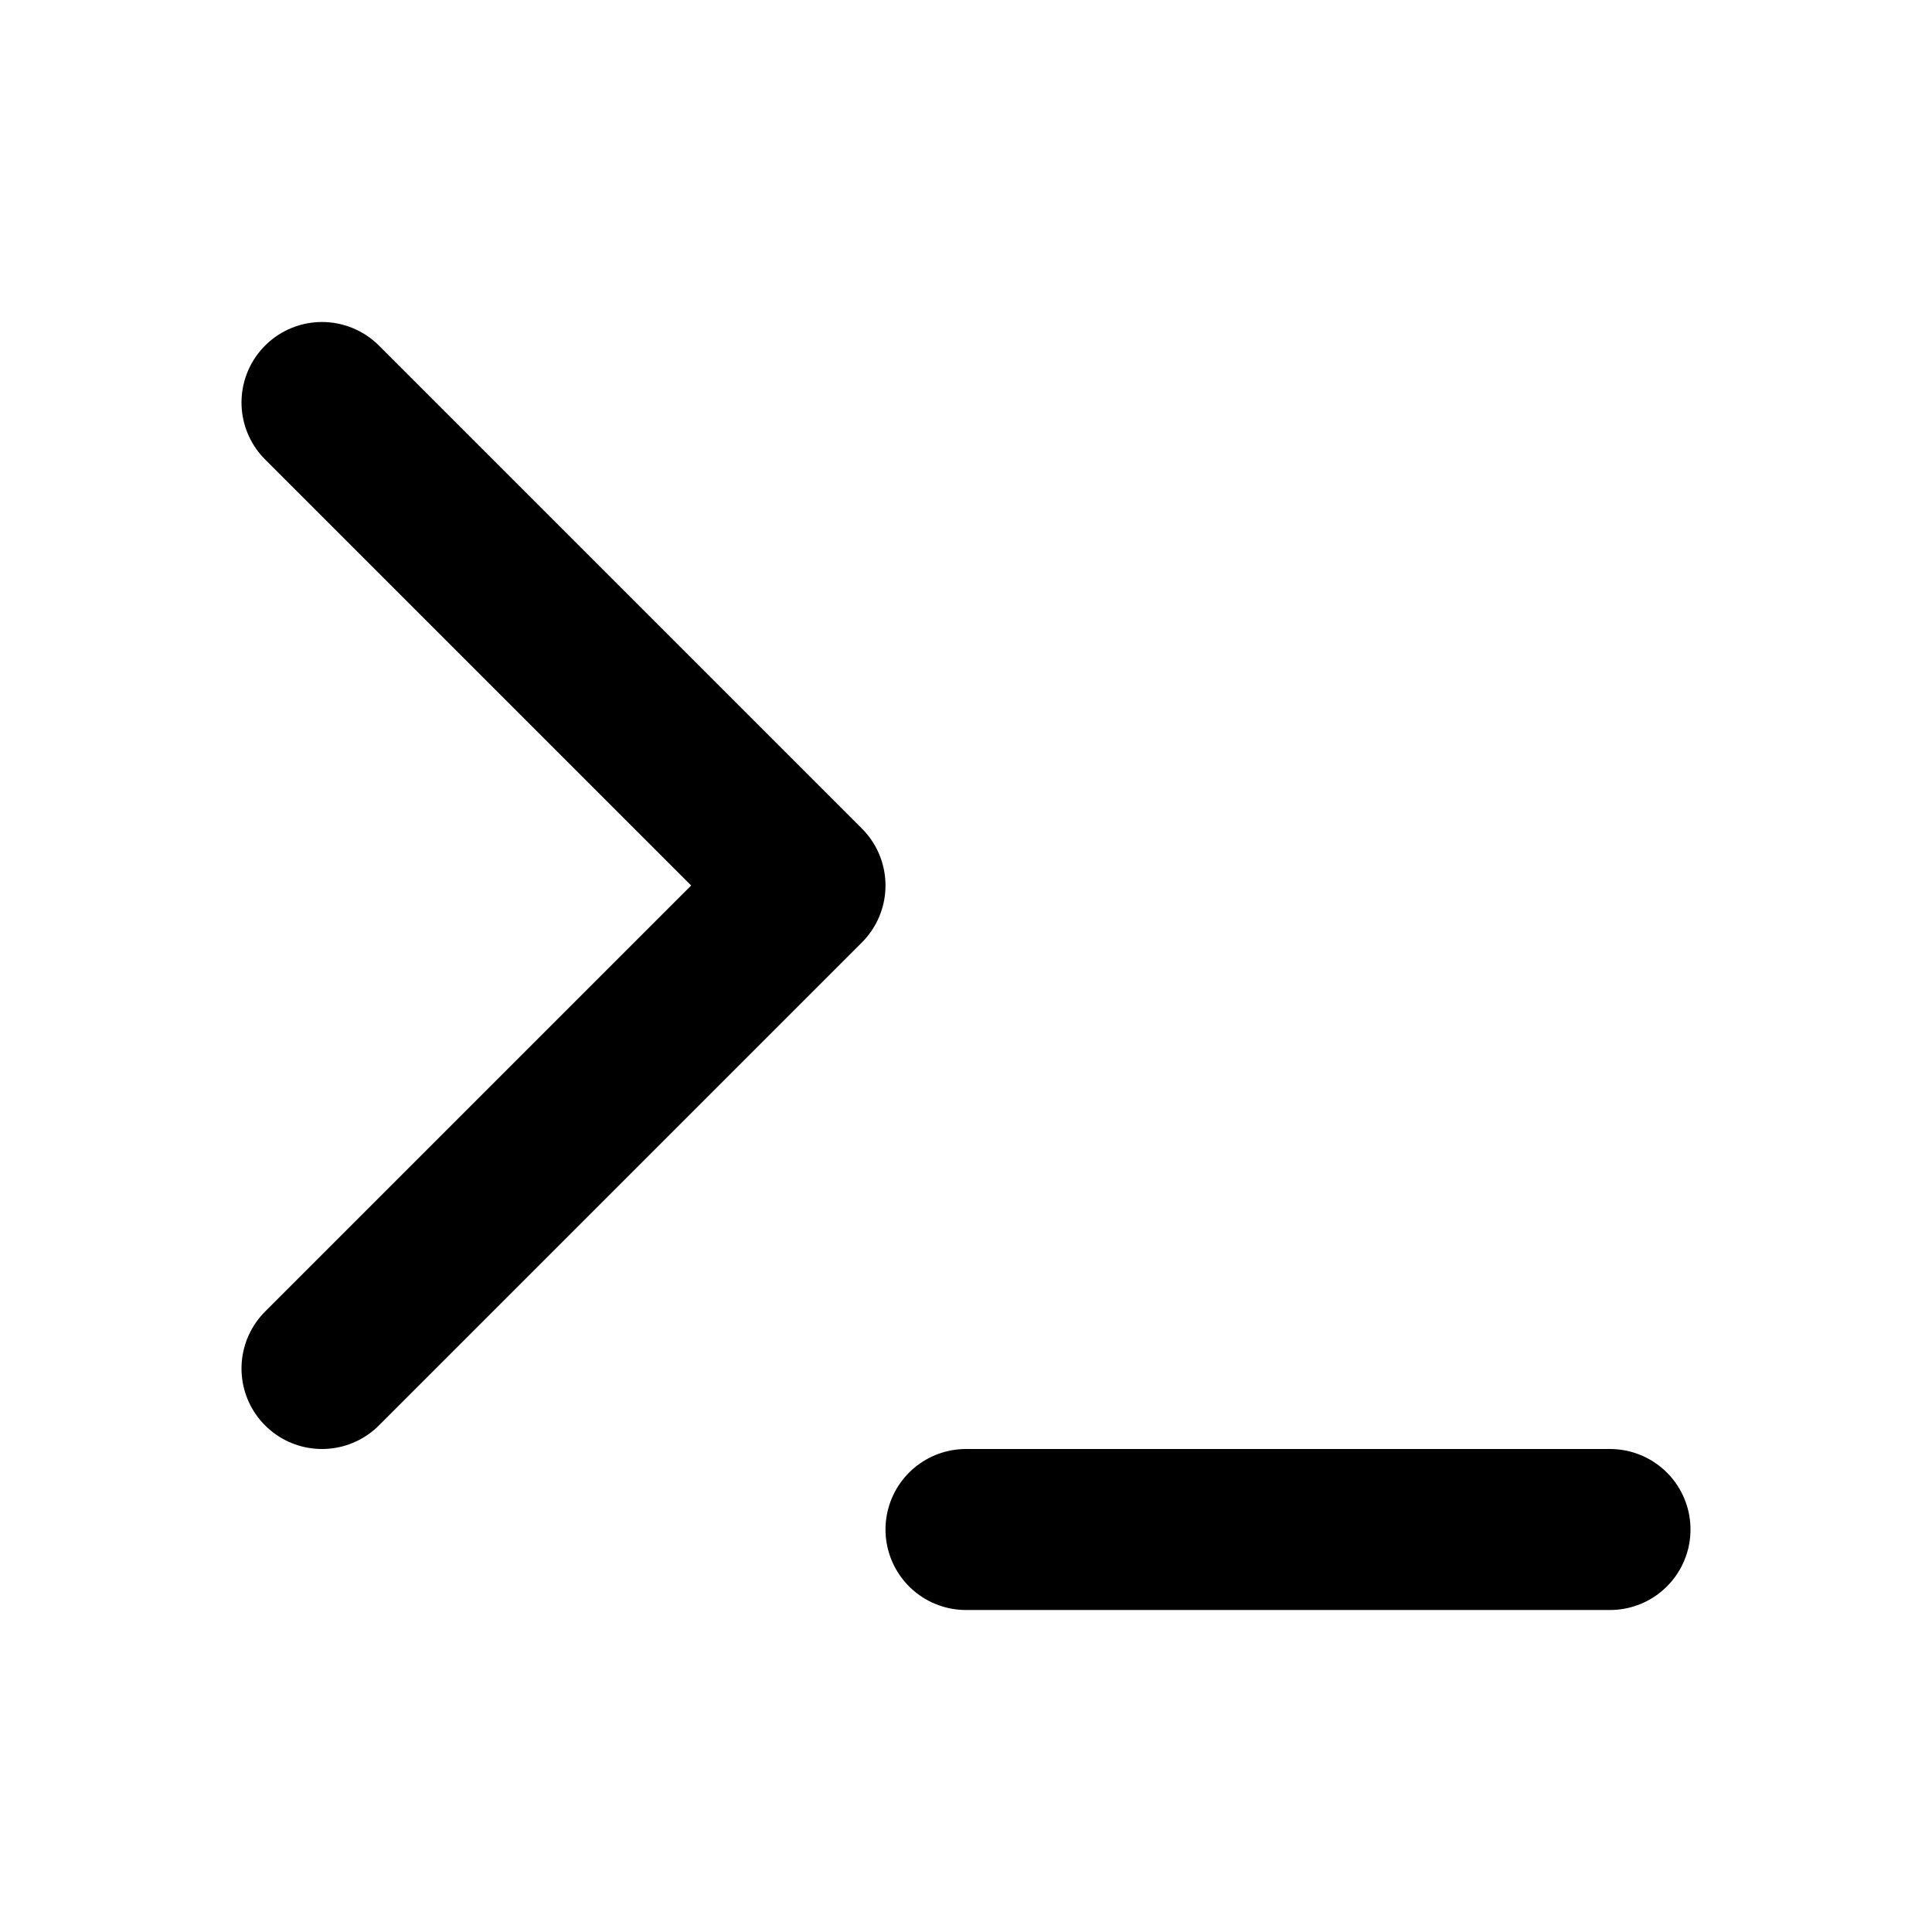
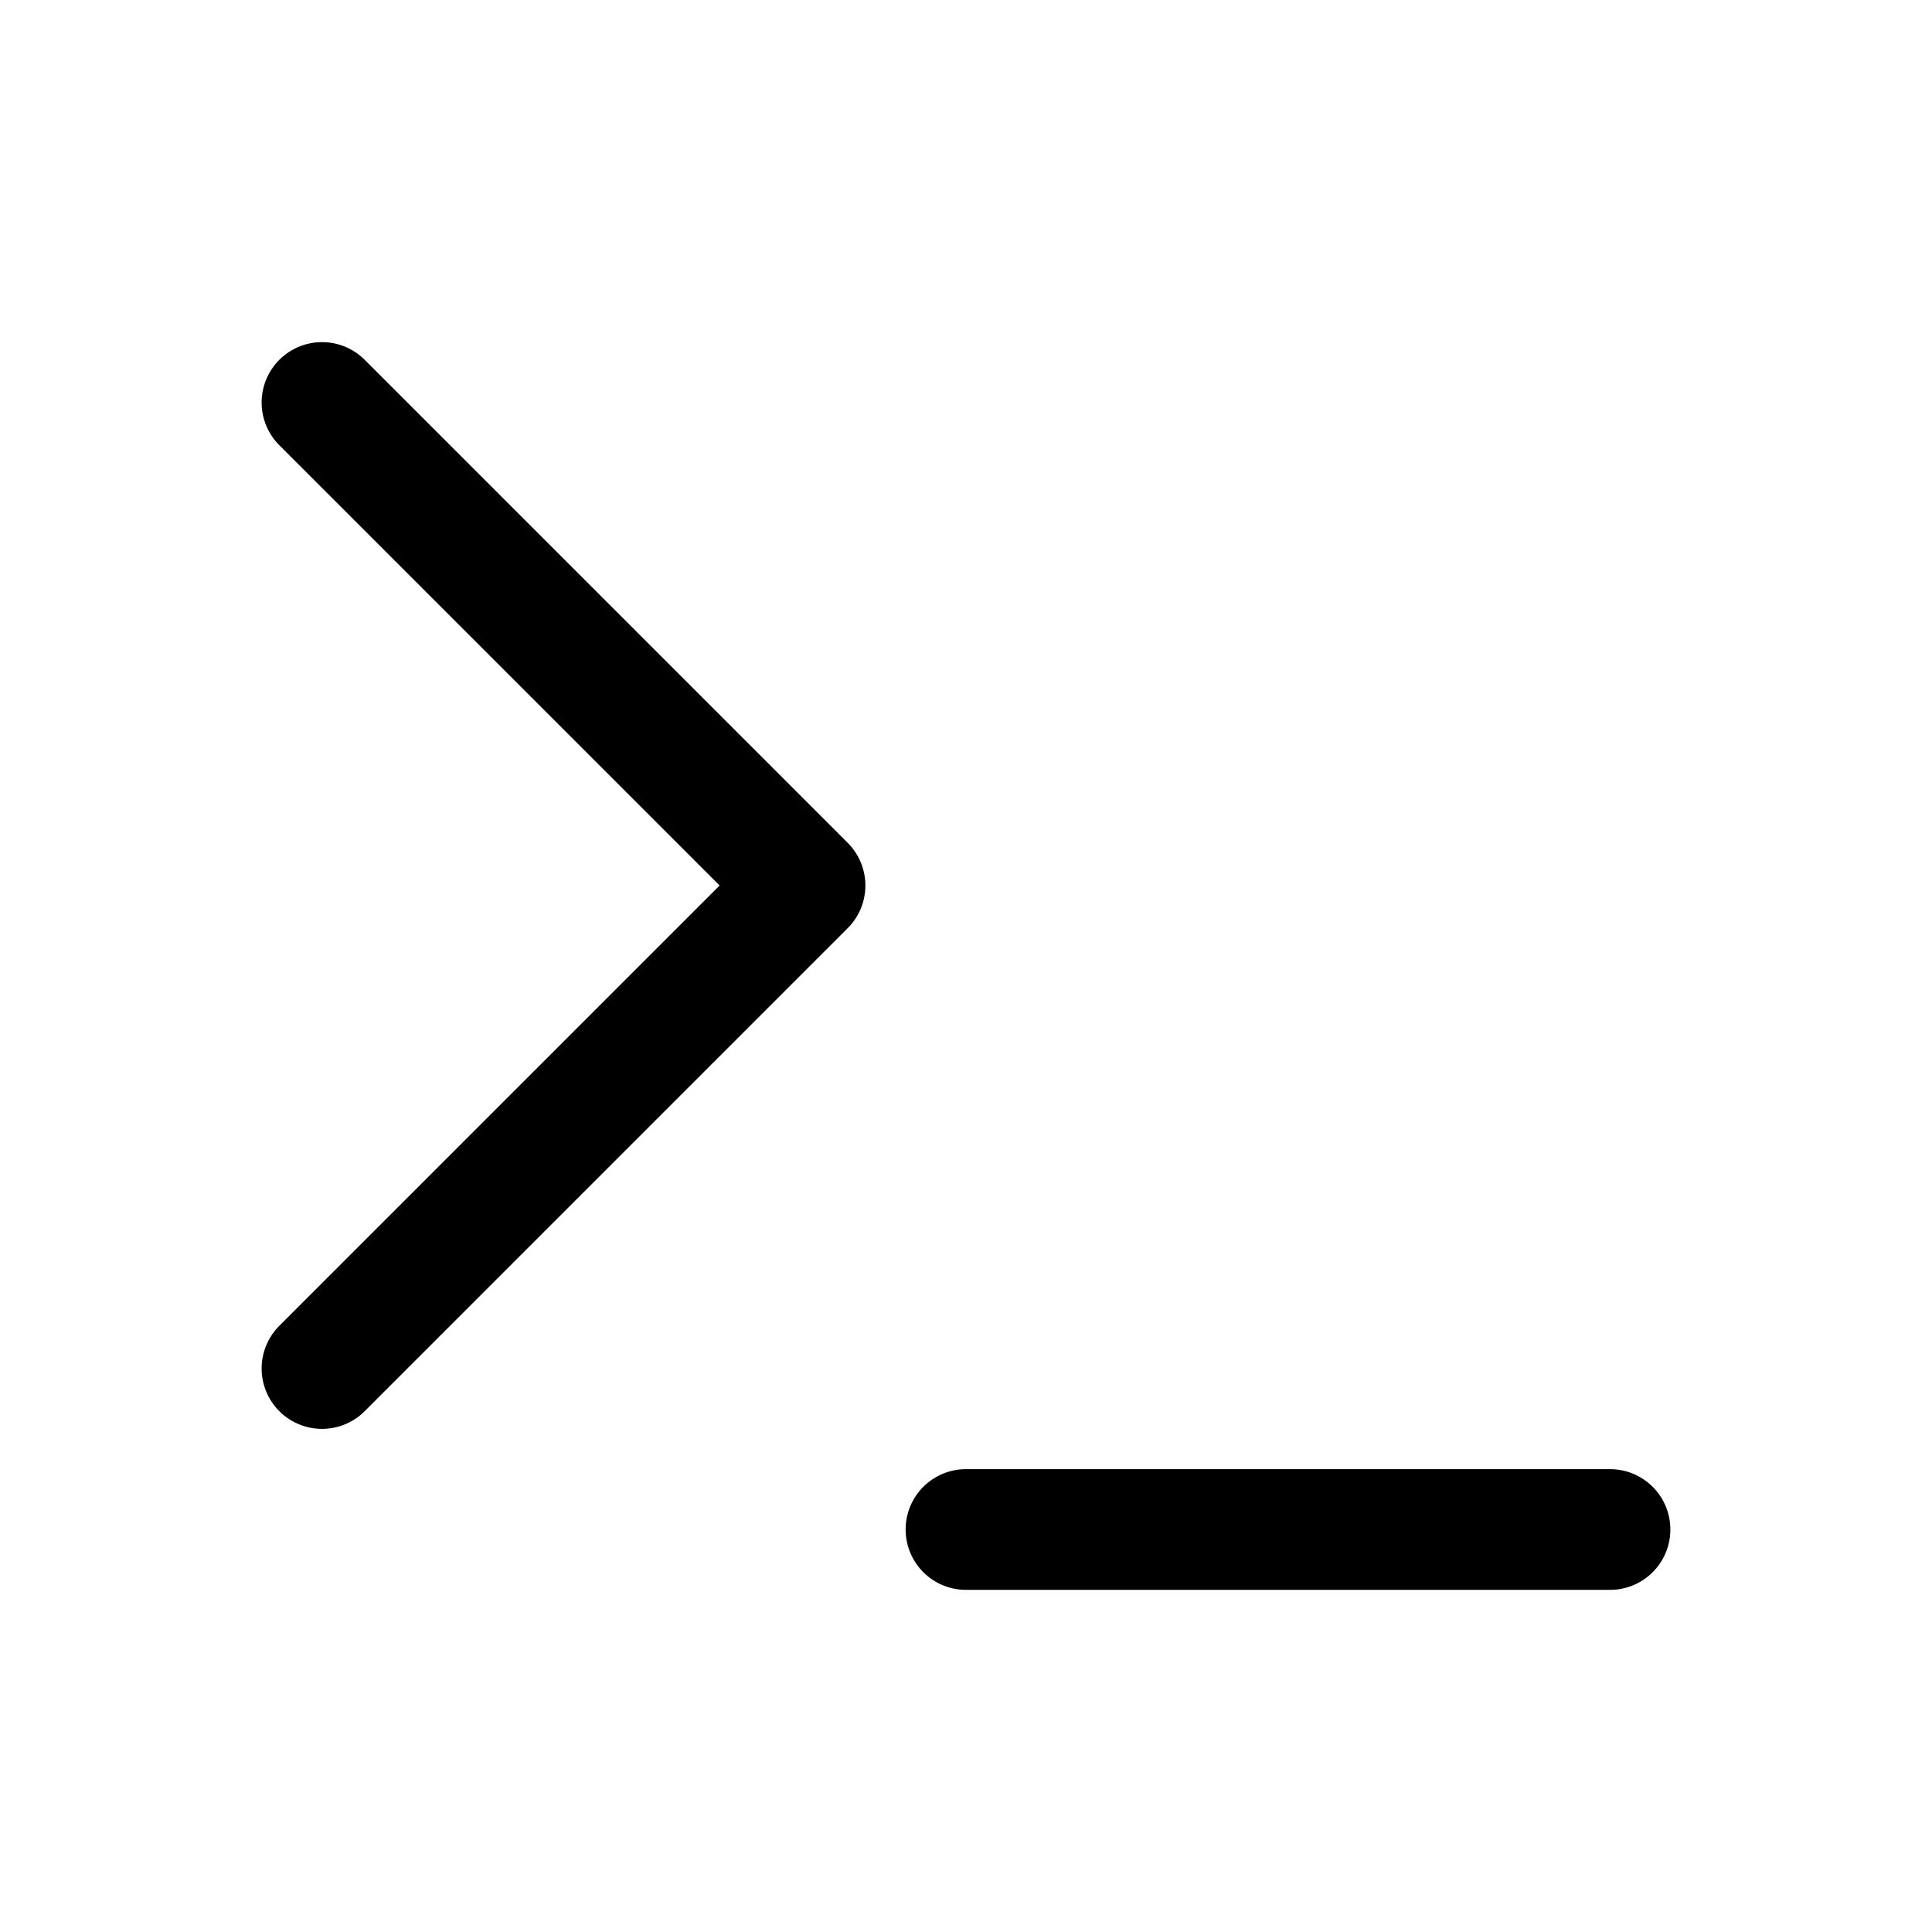
- <svg xmlns="http://www.w3.org/2000/svg" width="24" height="24" viewBox="0 0 24 24" fill="none" stroke="currentColor" stroke-width="2" stroke-linecap="round" stroke-linejoin="round">
+ <svg xmlns="http://www.w3.org/2000/svg" width="24" height="24" viewBox="0 0 24 24" fill="none" stroke="currentColor" stroke-width="1.5" stroke-linecap="round" stroke-linejoin="round">
  <path d="M12 19h8" />
  <path d="m4 17 6-6-6-6" />
</svg>
